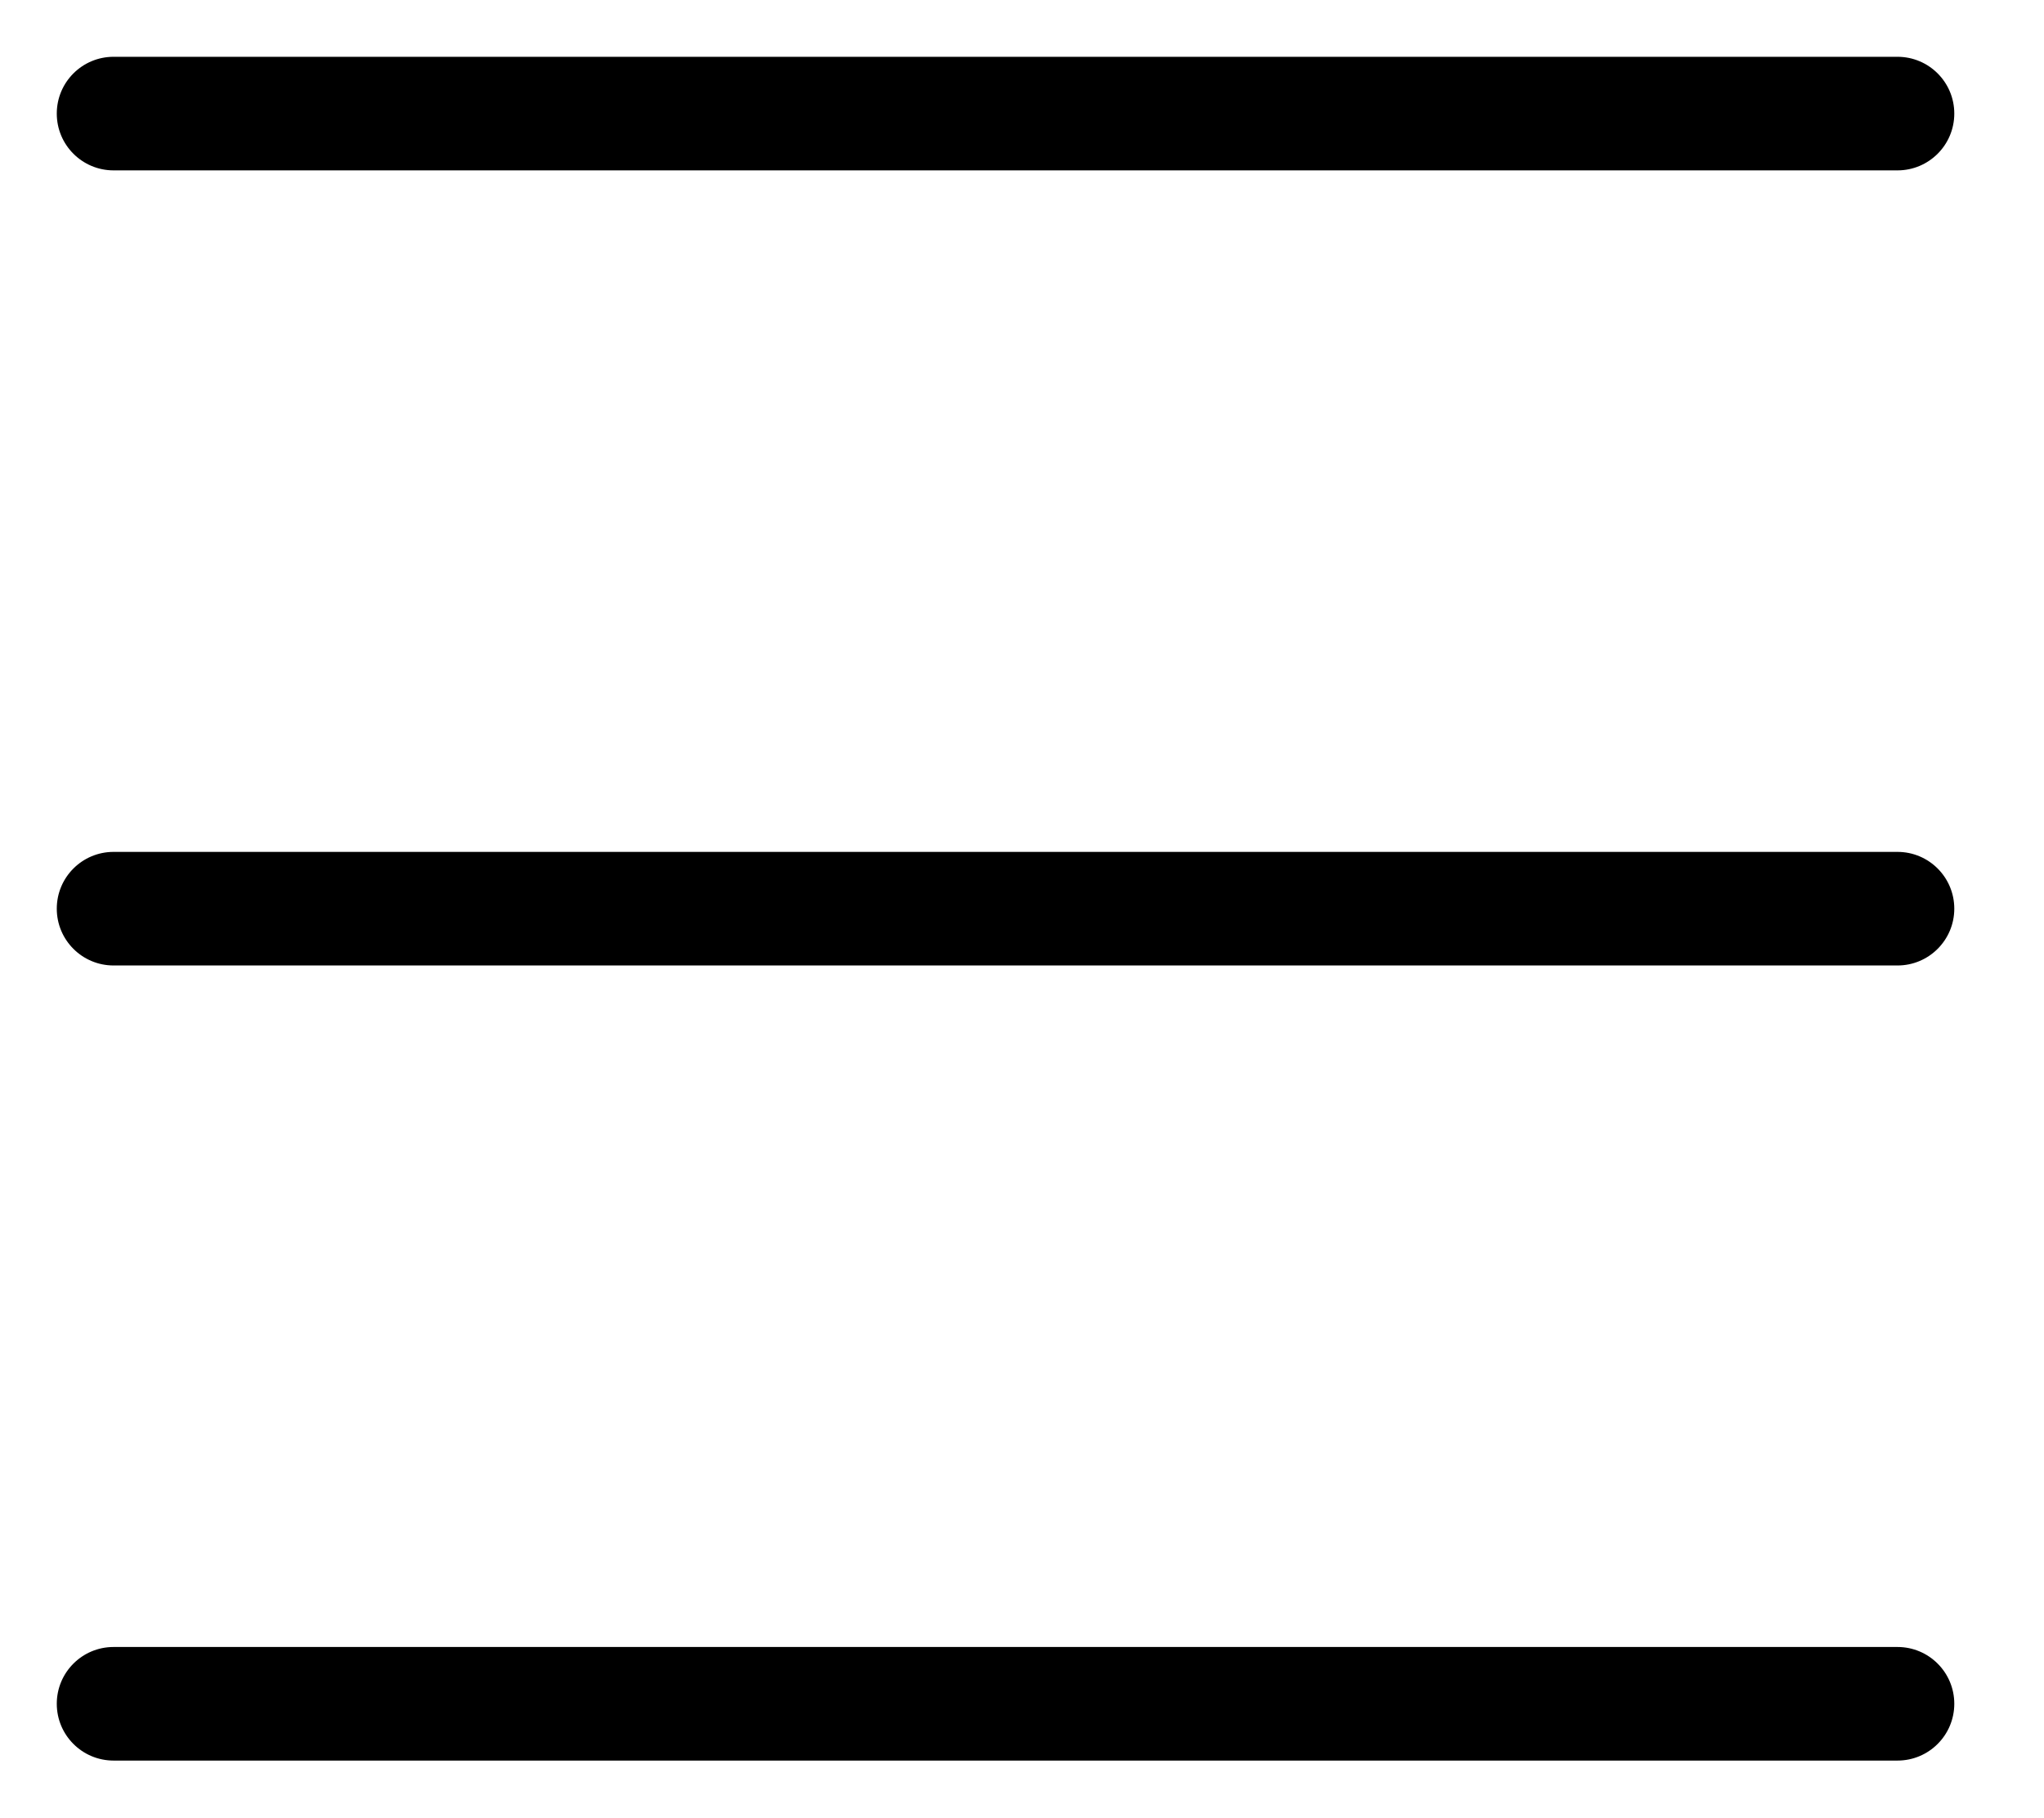
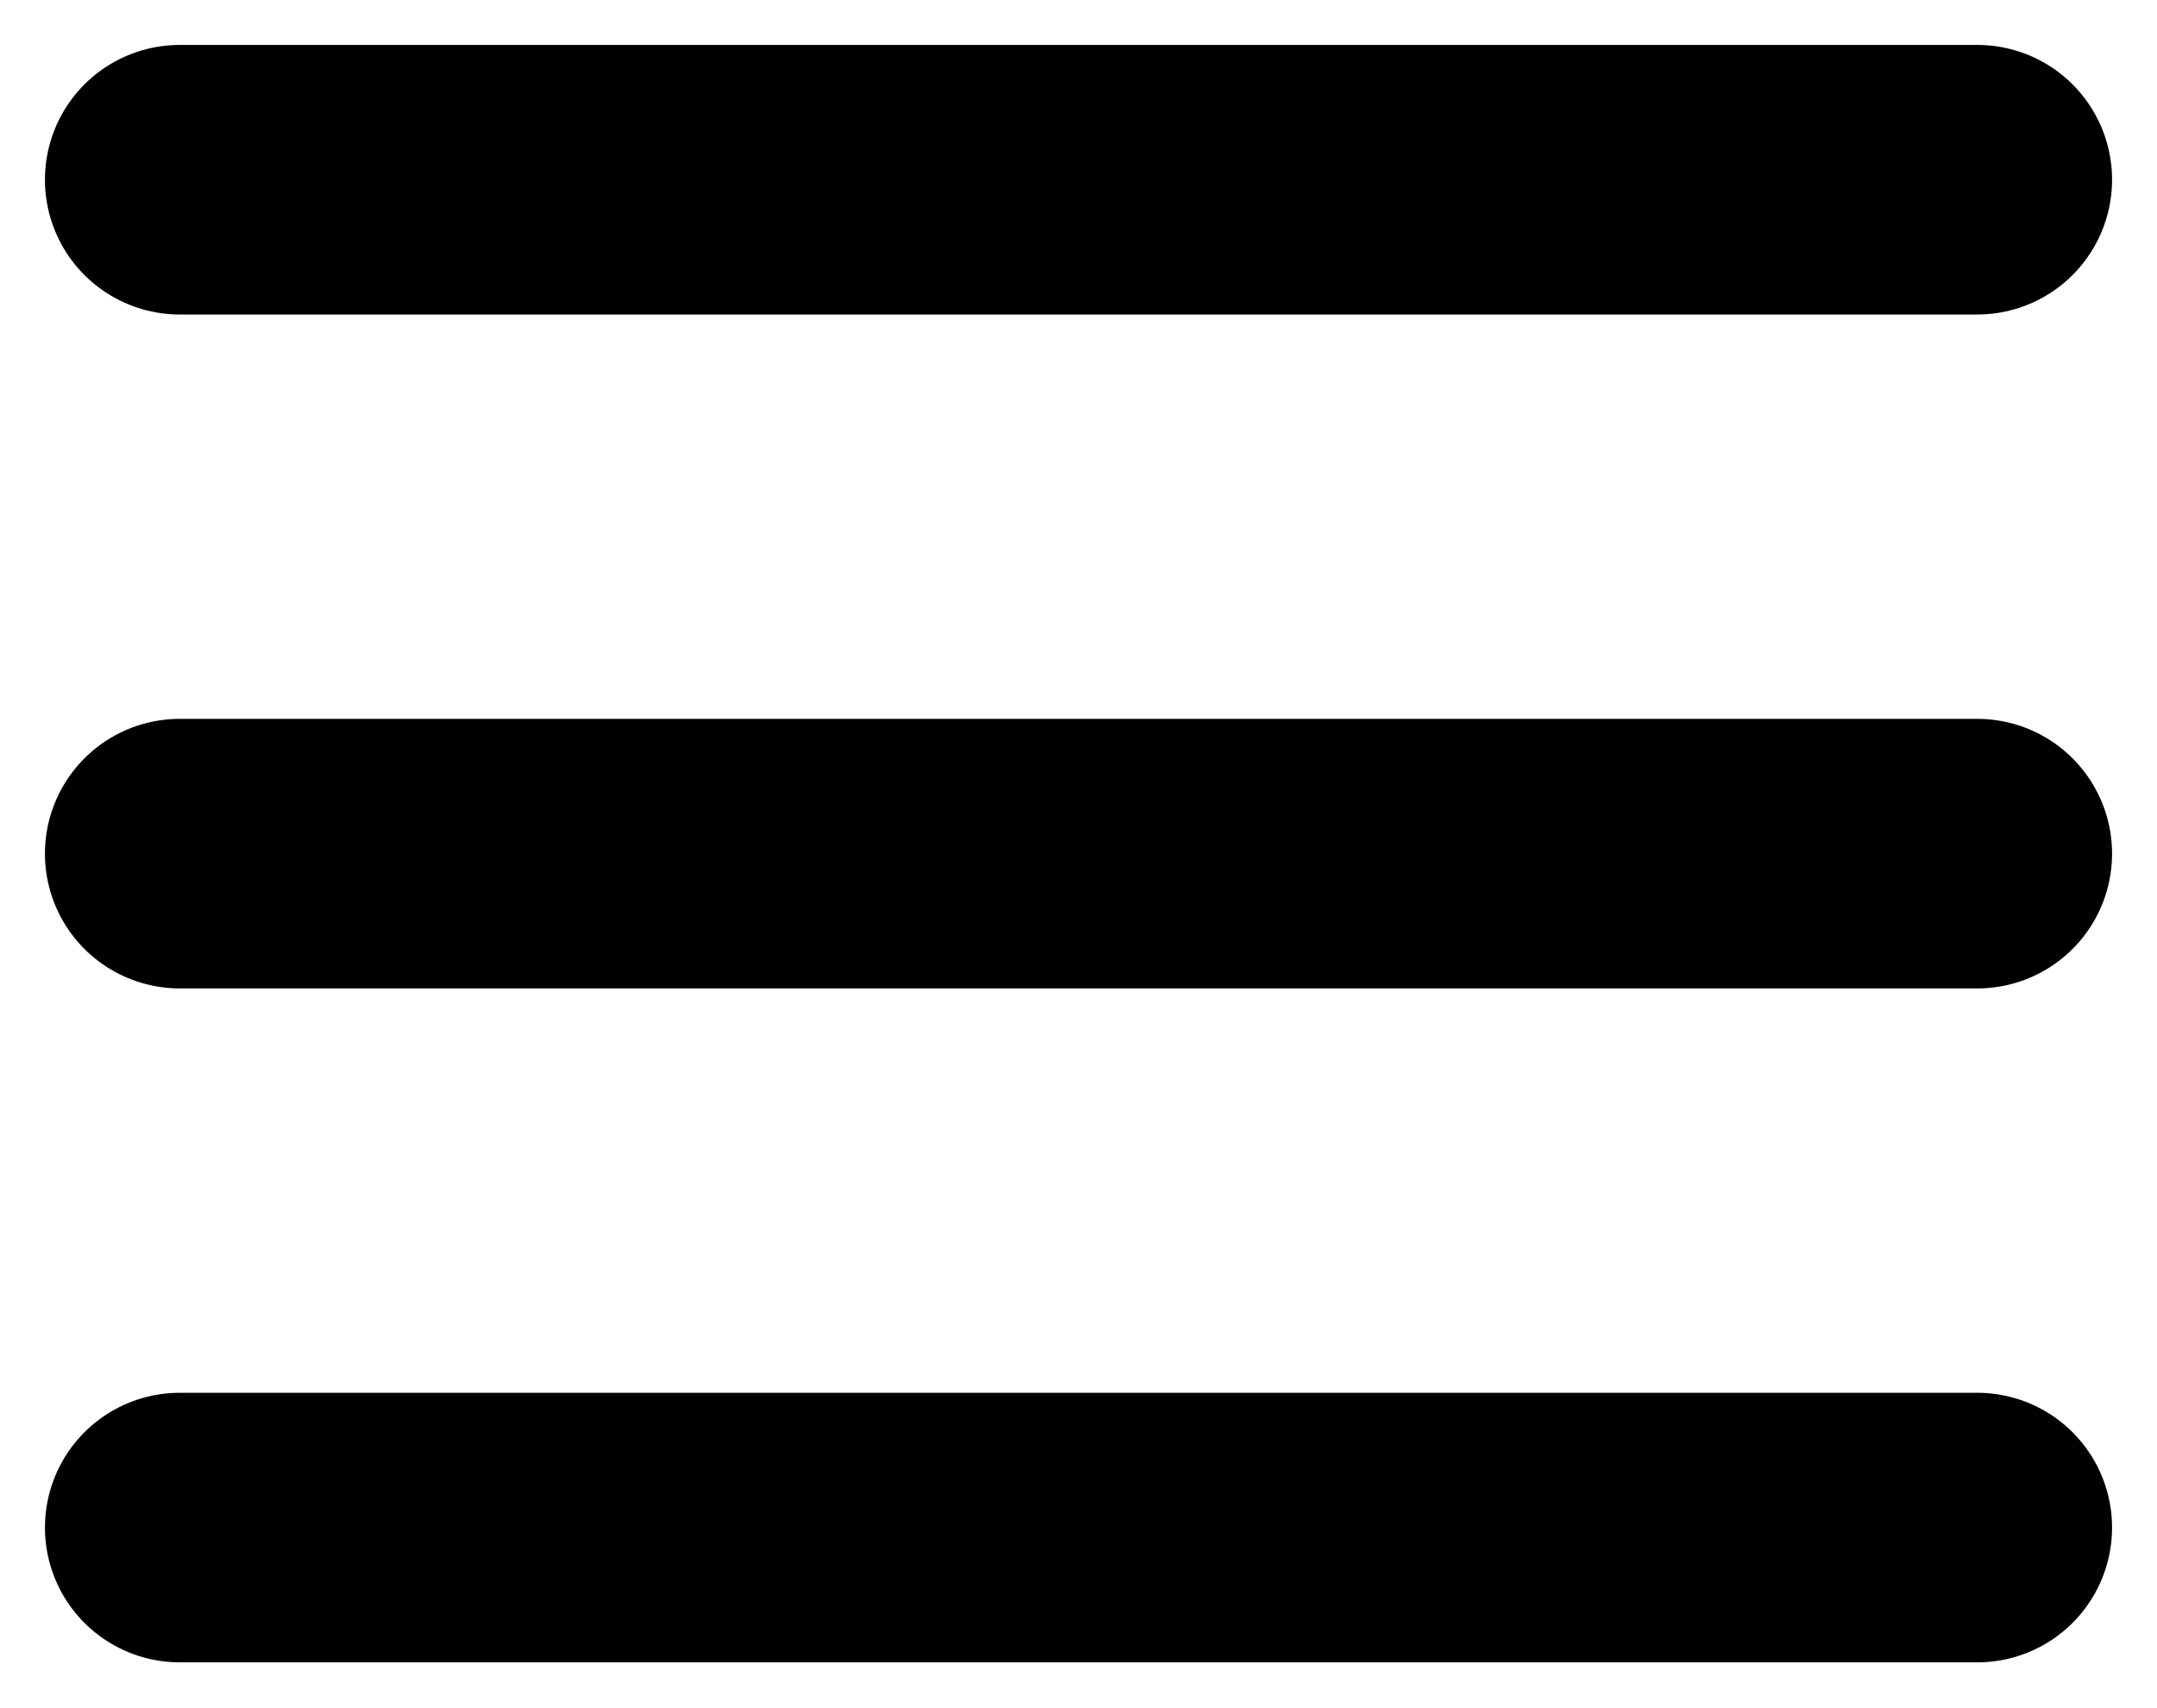
- <svg xmlns="http://www.w3.org/2000/svg" fill="none" class="icon icon-hamburger" viewBox="0 0 18 16">
-   <path fill="currentColor" d="M1 .5a.5.5 0 1 0 0 1h15.71a.5.5 0 0 0 0-1zM.5 8a.5.5 0 0 1 .5-.5h15.71a.5.5 0 0 1 0 1H1A.5.5 0 0 1 .5 8m0 7a.5.5 0 0 1 .5-.5h15.71a.5.5 0 0 1 0 1H1a.5.5 0 0 1-.5-.5" />
+ <svg xmlns="http://www.w3.org/2000/svg" class="icon icon-hamburger" width="24" height="19" viewBox="0 0 24 19" fill="none">
+   <path d="M2 17H22M2 9.5H22M2 2H22" stroke="black" stroke-width="3" stroke-linecap="round" stroke-linejoin="round" />
</svg>
